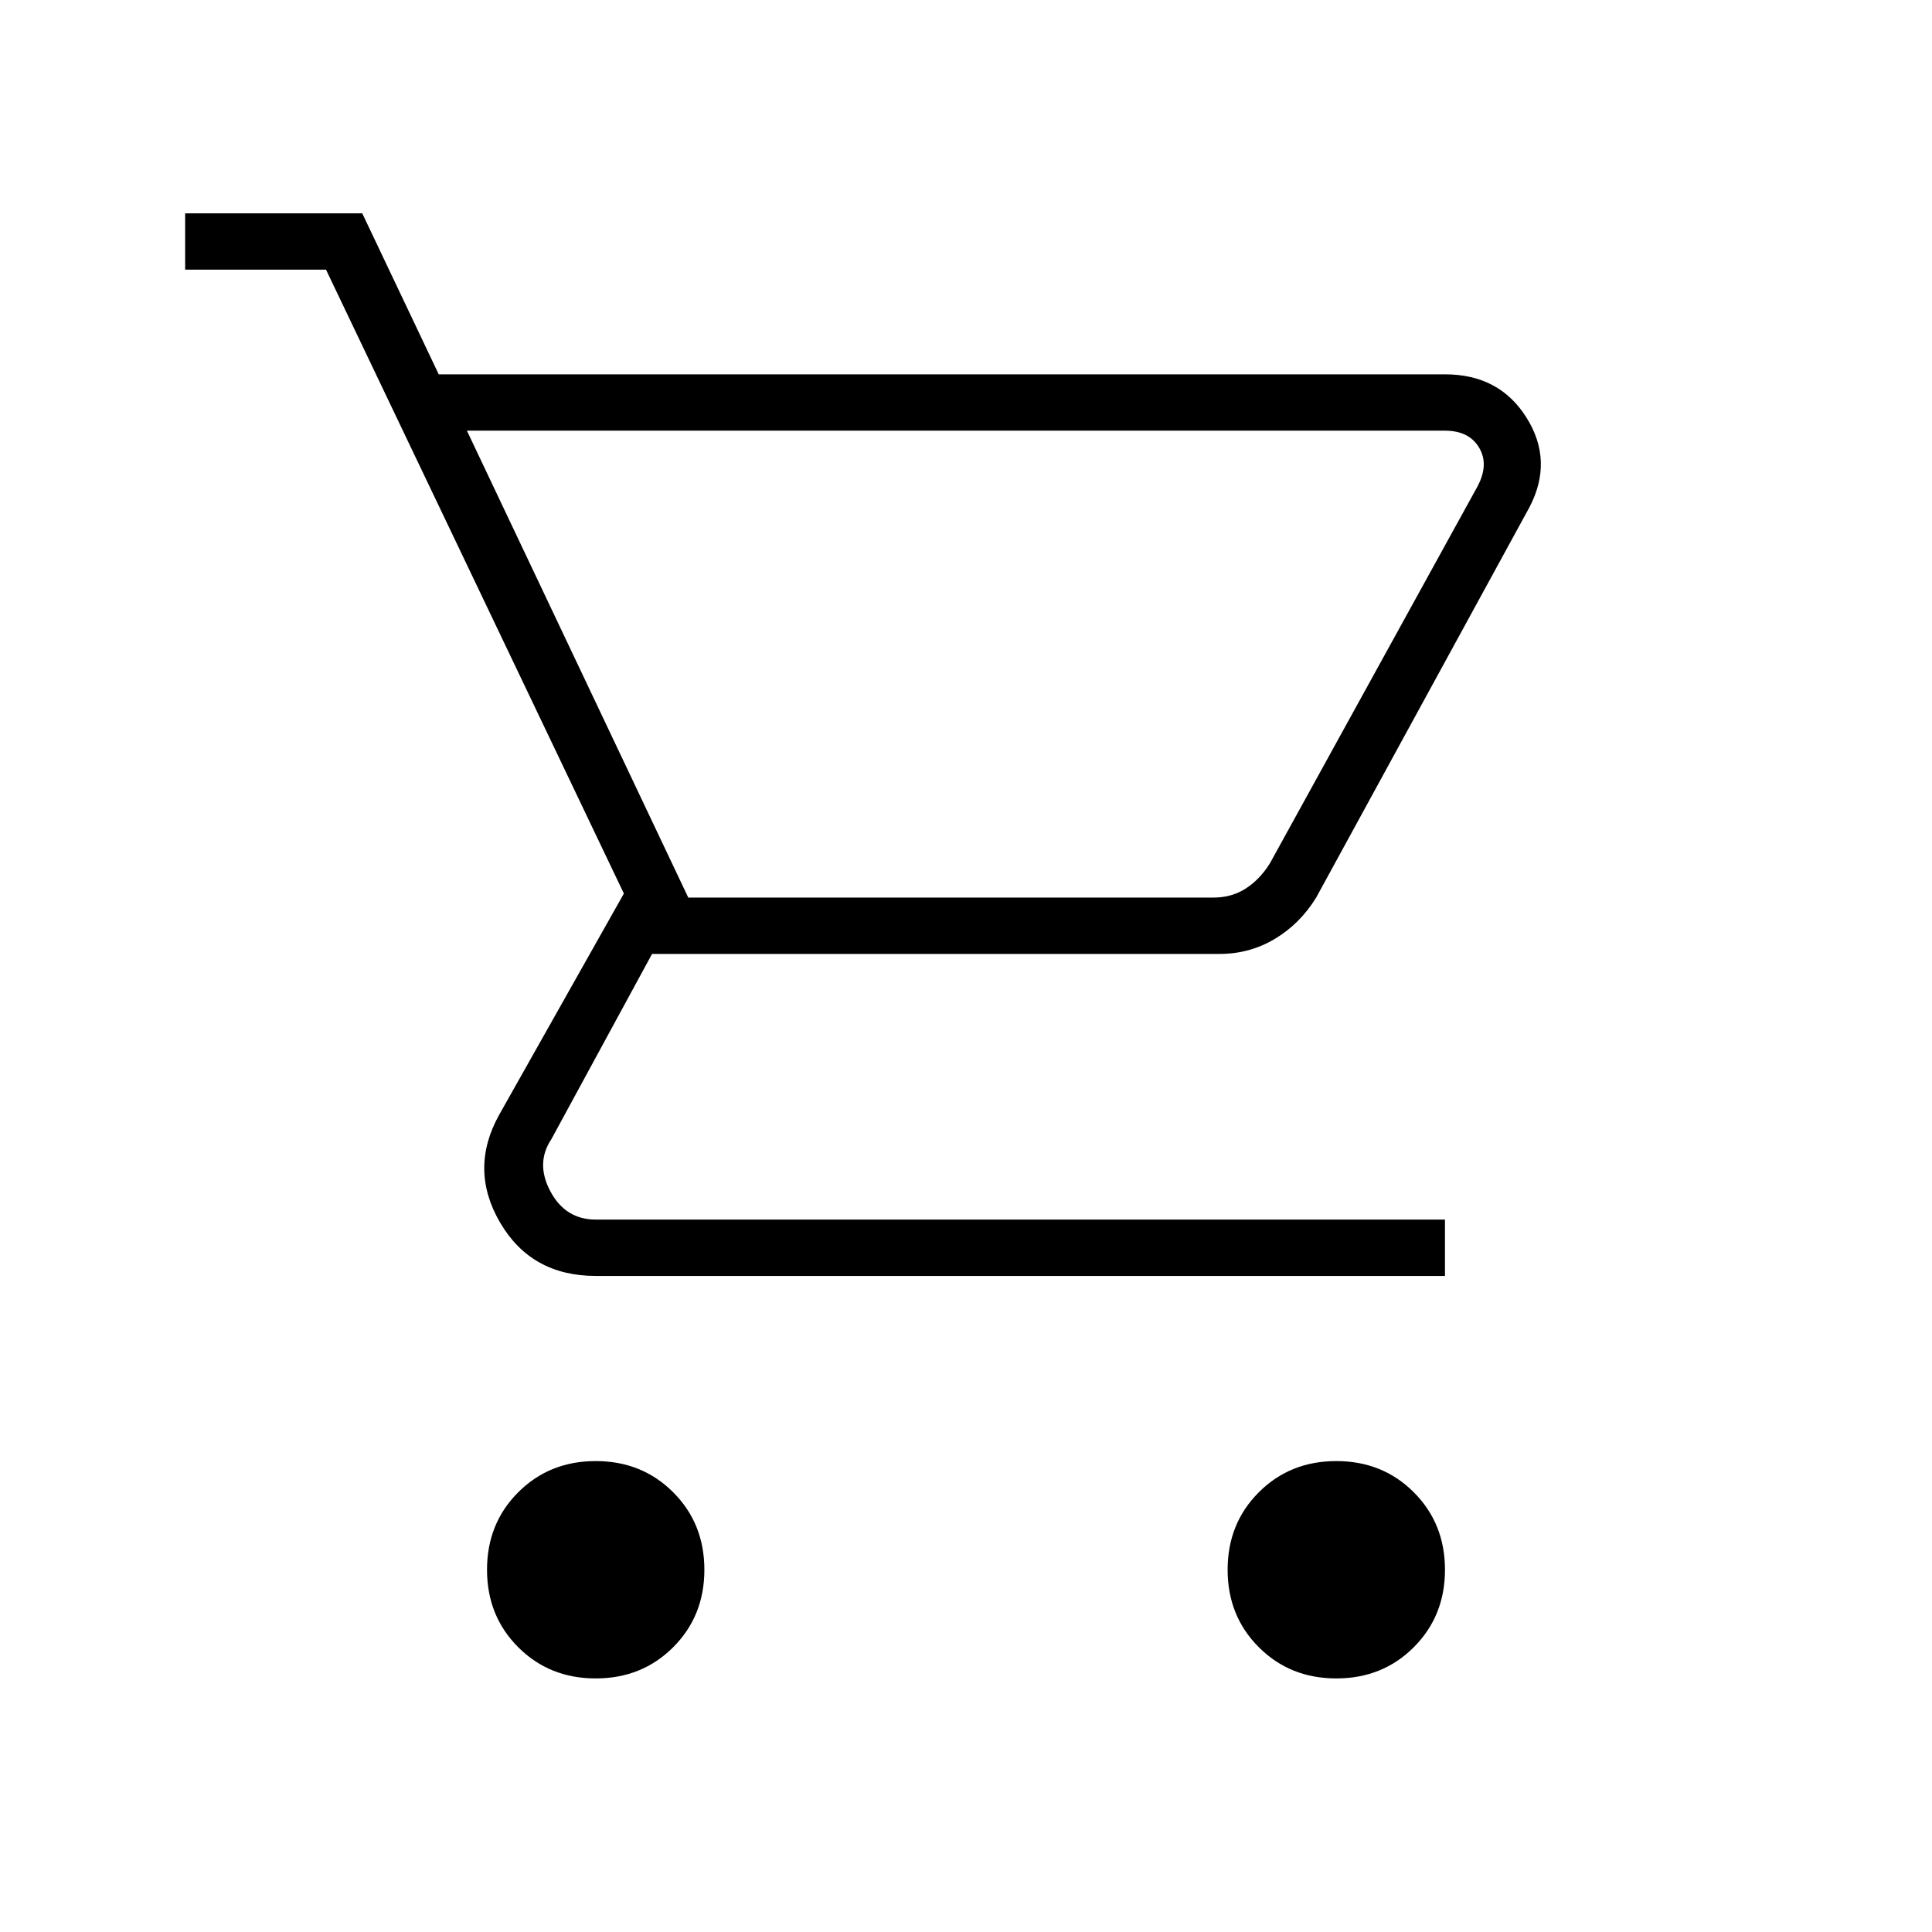
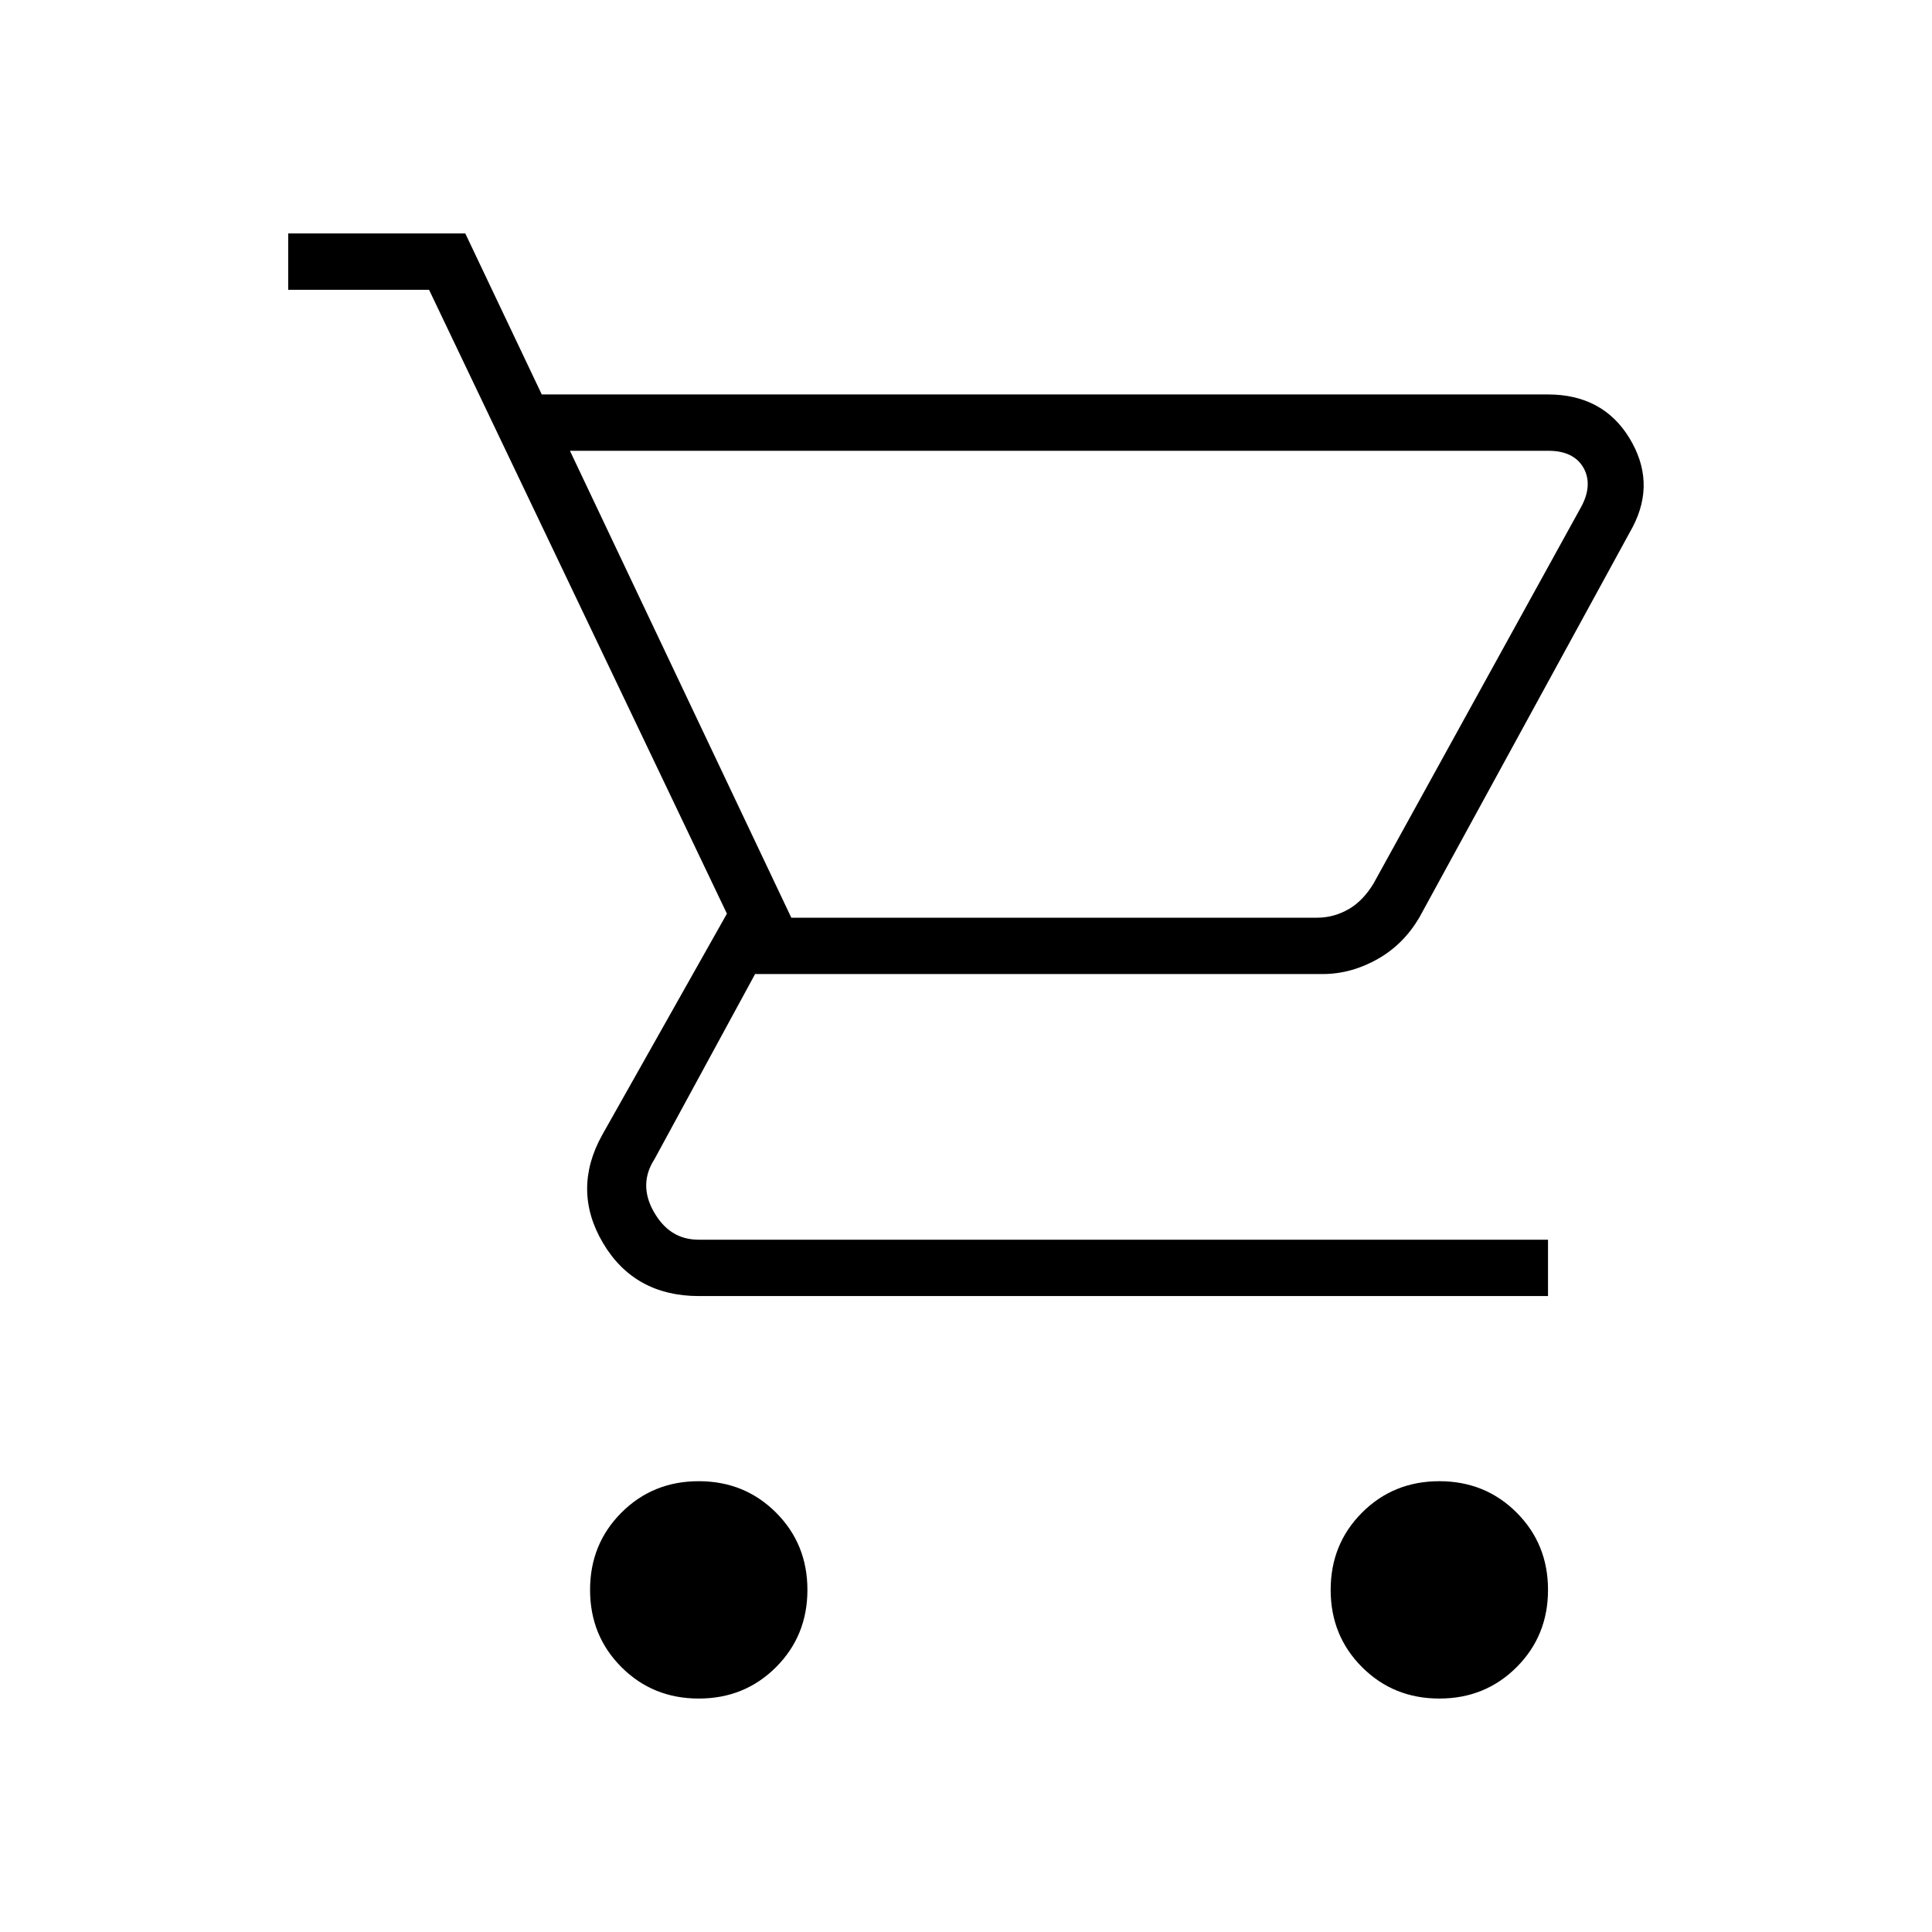
- <svg xmlns="http://www.w3.org/2000/svg" height="24" viewBox="0 -960 960 960" width="24">
-   <path d="M296-126q-23 0-38.5-15.5T242-180q0-23 15.5-38.5T296-234q23 0 38.5 15.5T350-180q0 23-15.5 38.5T296-126Zm368 0q-23 0-38.5-15.5T610-180q0-23 15.5-38.5T664-234q23 0 38.5 15.5T718-180q0 23-15.5 38.5T664-126ZM232-746l110 232h261q9 0 16-4.5t12-12.5l103-187q6-11 1-19.5t-17-8.5H232Zm-14-28h500q27 0 40.5 21.5T760-708L654-514q-8 13-20.5 20.5T606-486H324l-50 92q-8 12-.5 26t22.5 14h422v28H296q-32 0-47.5-26.5T248-406l62-110-148-310H92v-28h88l38 80Zm124 260h280-280Z" />
+ <svg xmlns="http://www.w3.org/2000/svg" id="_圖層_1" data-name="圖層 1" viewBox="0 0 24 24">
+   <path d="m8.68,21.1c-.38,0-.7-.13-.96-.39-.26-.26-.39-.58-.39-.96s.13-.7.39-.96c.26-.26.58-.39.96-.39s.7.13.96.39.39.58.39.96-.13.7-.39.96-.58.39-.96.39Zm9.2,0c-.38,0-.7-.13-.96-.39s-.39-.58-.39-.96.13-.7.39-.96.58-.39.96-.39.7.13.96.39.39.58.39.96-.13.7-.39.96-.58.39-.96.39ZM7.08,5.6l2.75,5.8h6.53c.15,0,.28-.04.4-.11s.22-.18.3-.31l2.58-4.68c.1-.18.11-.35.03-.49s-.23-.21-.43-.21H7.08Zm-.35-.7h12.5c.45,0,.79.18,1.01.54s.24.73.04,1.11l-2.65,4.85c-.13.22-.3.39-.51.51s-.44.19-.69.19h-7.05l-1.25,2.3c-.13.2-.14.42-.01.65s.31.35.56.35h10.55v.7h-10.55c-.53,0-.93-.22-1.19-.66-.26-.44-.26-.89-.01-1.34l1.55-2.75-3.7-7.75h-1.75v-.7h2.2l.95,2Zm3.1,6.5h7-7Z" />
</svg>
